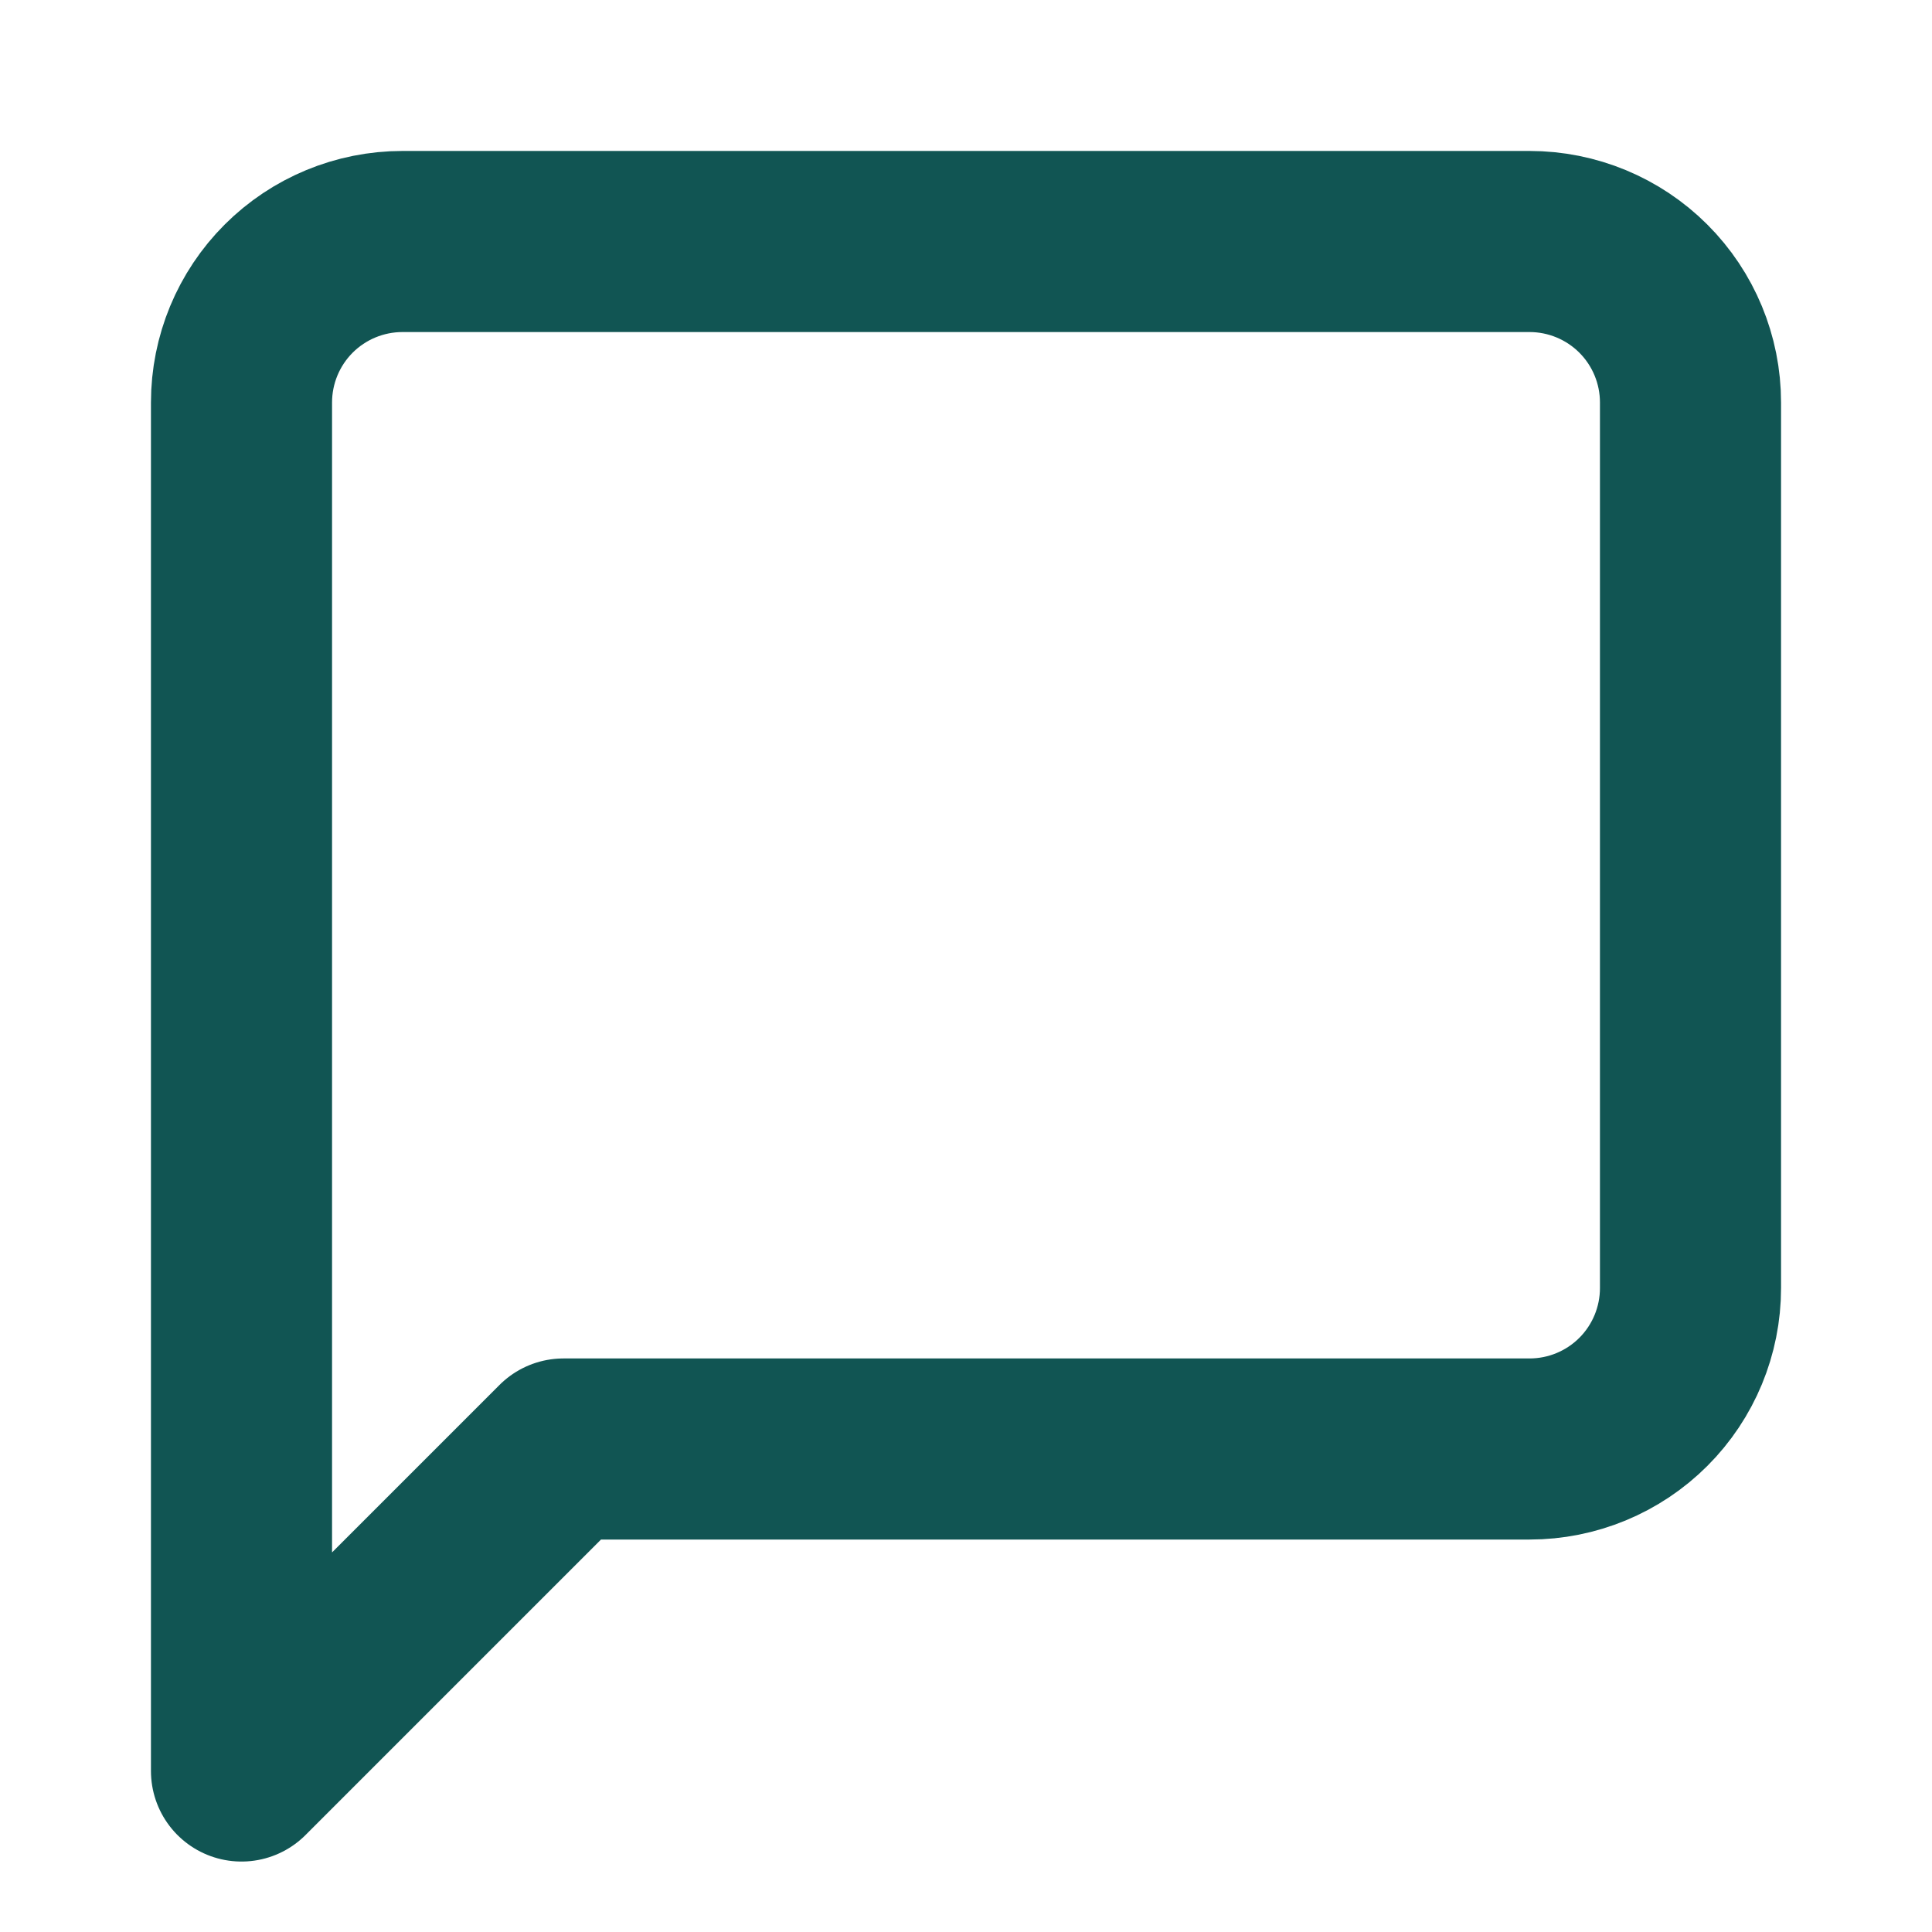
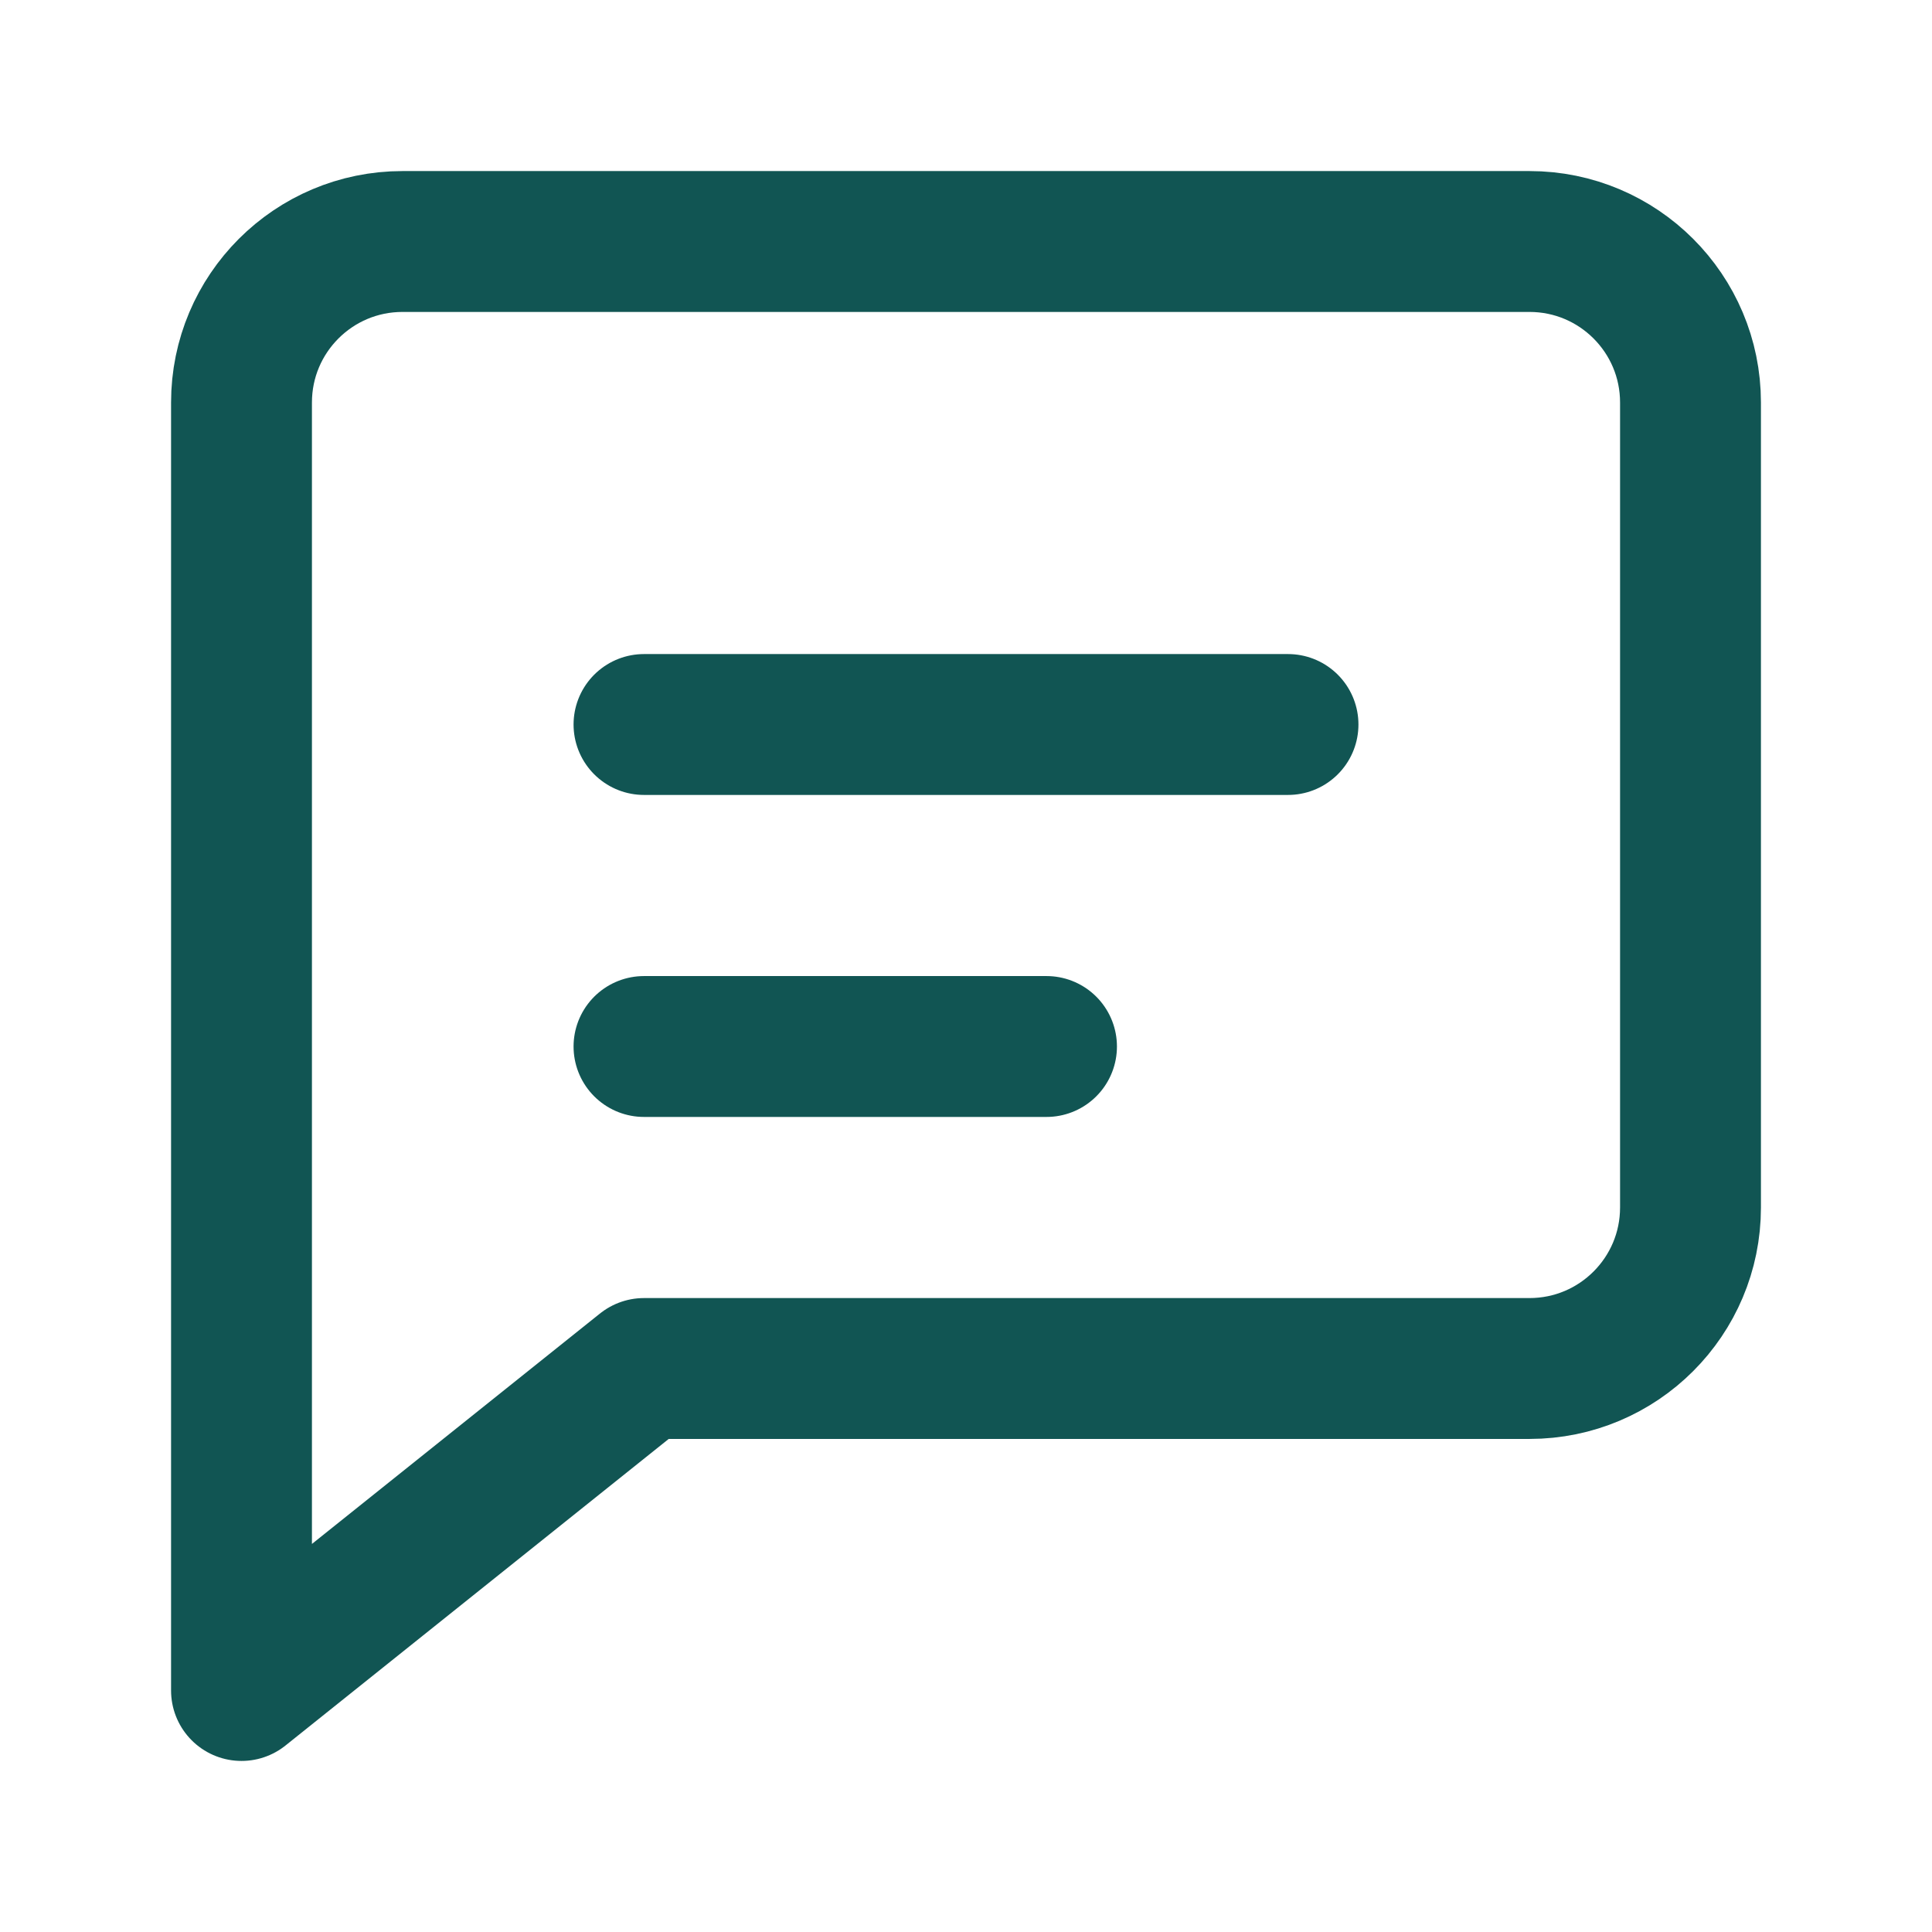
- <svg xmlns="http://www.w3.org/2000/svg" preserveAspectRatio="none" overflow="visible" style="display: block;" width="15" height="15" viewBox="0 0 15 15" fill="none">
-   <g id="Queries">
-     <path id="Vector" d="M13.125 10C13.125 10.332 12.993 10.65 12.759 10.884C12.525 11.118 12.207 11.25 11.875 11.25H4.375L1.875 13.75V3.125C1.875 2.793 2.007 2.475 2.241 2.241C2.475 2.007 2.793 1.875 3.125 1.875H11.875C12.207 1.875 12.525 2.007 12.759 2.241C12.993 2.475 13.125 2.793 13.125 3.125V10Z" stroke="#115553" stroke-width="1.406" stroke-linecap="round" stroke-linejoin="round" />
-   </g>
+ <svg xmlns="http://www.w3.org/2000/svg" width="16" height="16" viewBox="0 0 24 24" fill="none" aria-hidden="true">
+   <path d="M21 15a2 2 0 0 1-2 2H8l-5 4V5a2 2 0 0 1 2-2h14a2 2 0 0 1 2 2v10Z" stroke="#115553" stroke-width="1.75" stroke-linecap="round" stroke-linejoin="round" />
+   <path d="M8 9h8M8 13h5" stroke="#115553" stroke-width="1.75" stroke-linecap="round" />
</svg>
